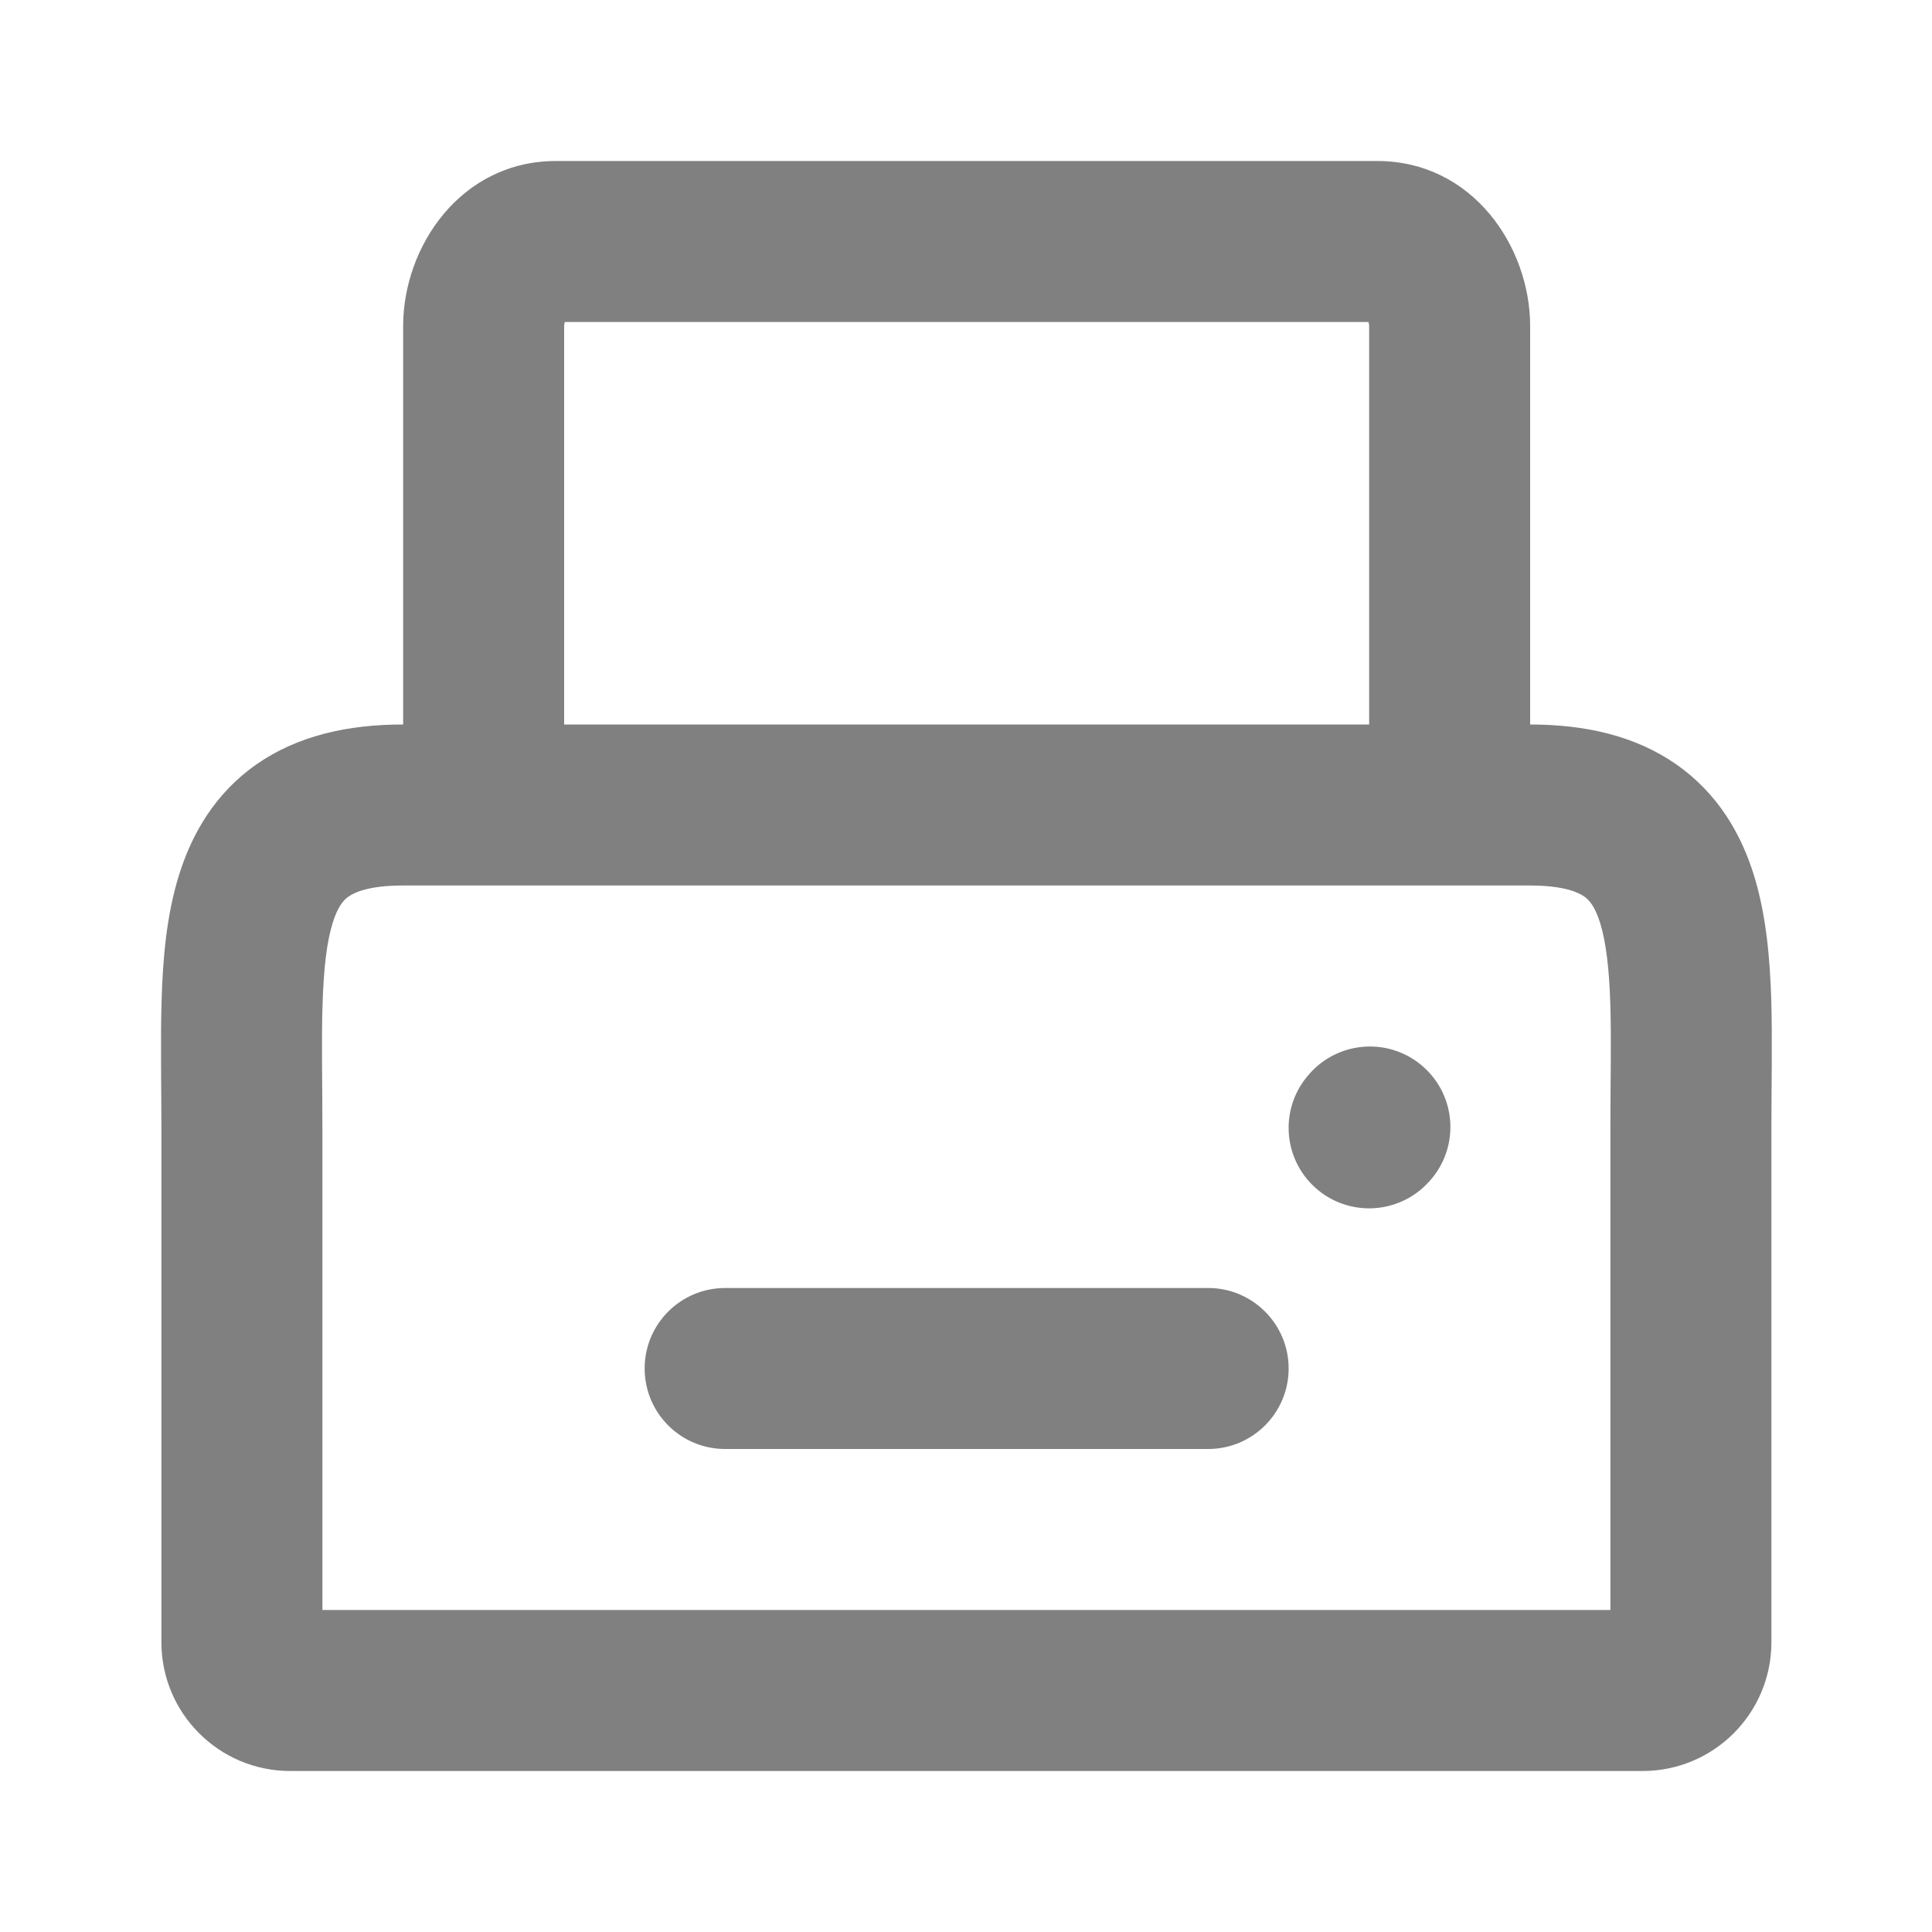
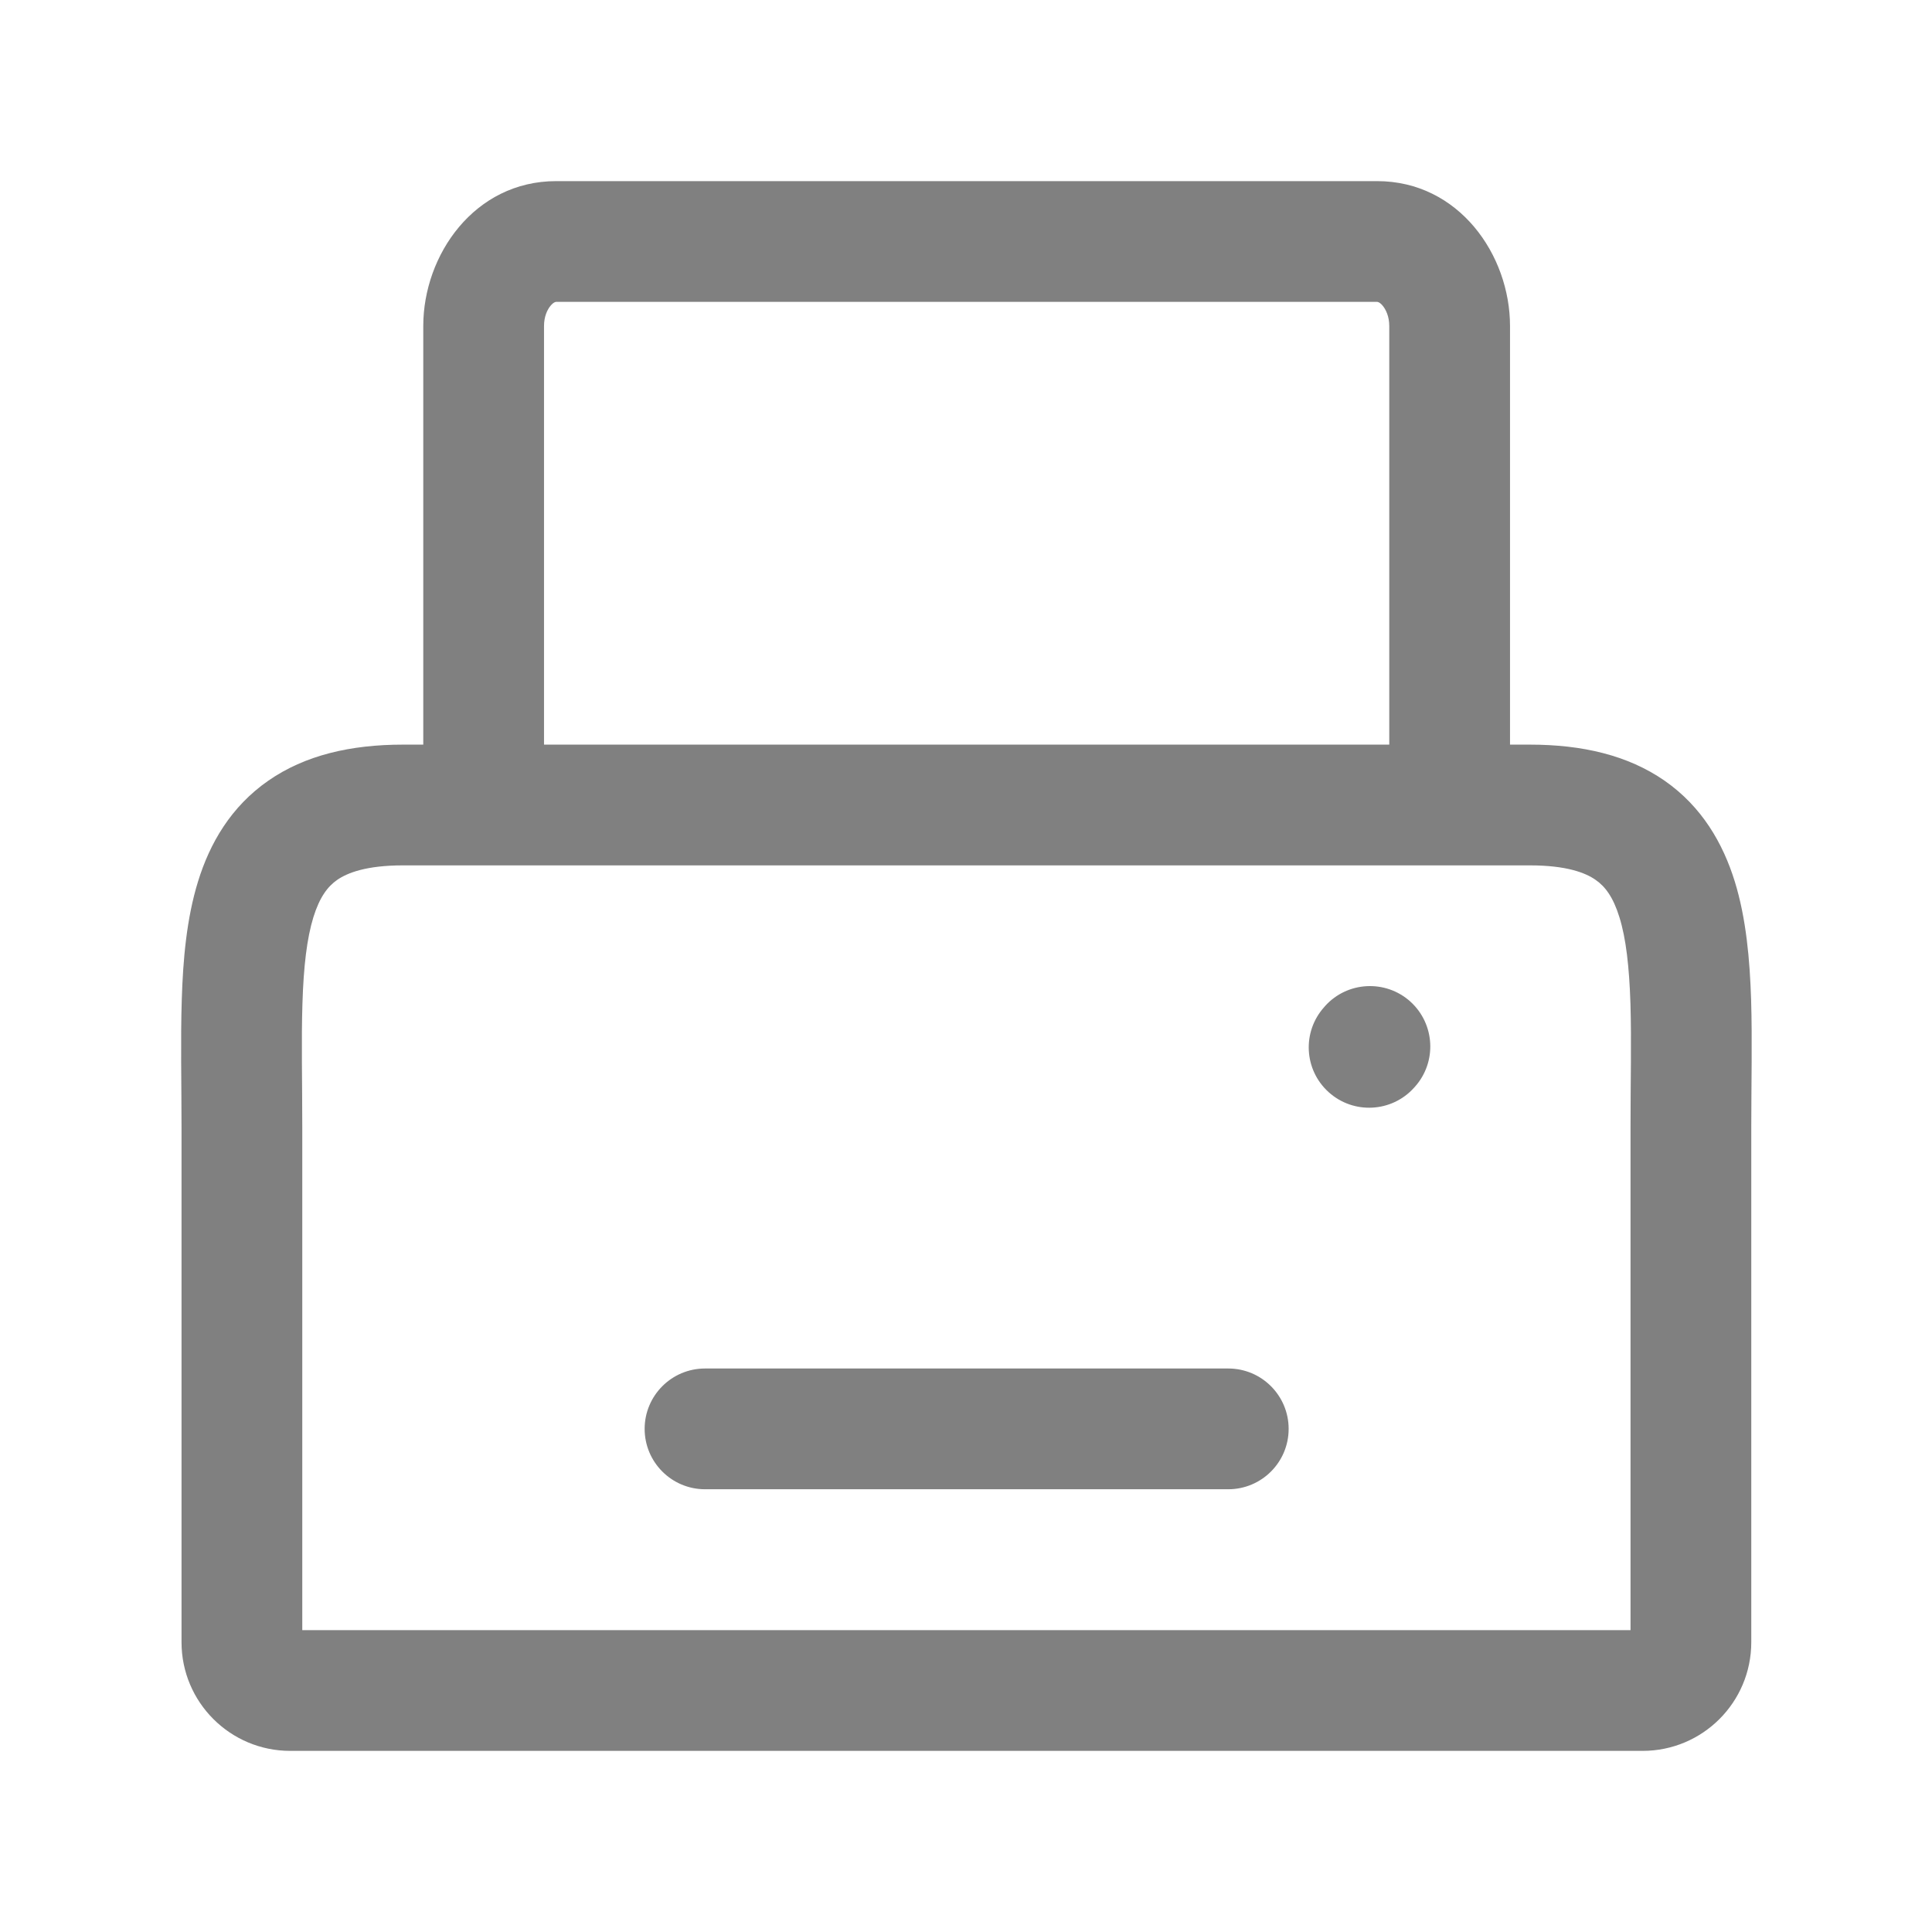
<svg xmlns="http://www.w3.org/2000/svg" preserveAspectRatio="none" overflow="visible" style="display: block;" width="24" height="24" viewBox="0 0 24 24" fill="none">
  <g id="container">
    <g id="vector">
-       <path d="M15.008 16C15.56 16 16.008 16.448 16.008 17C16.008 17.552 15.56 18 15.008 18H9.008C8.455 18 8.008 17.552 8.008 17C8.008 16.448 8.455 16 9.008 16H15.008Z" fill="#808080" />
-       <path d="M16.274 13.331C16.644 12.921 17.276 12.887 17.686 13.257C18.097 13.626 18.13 14.258 17.761 14.669L17.751 14.68C17.381 15.09 16.749 15.123 16.339 14.754C15.928 14.384 15.895 13.752 16.265 13.342L16.274 13.331Z" fill="#808080" />
-       <path fill-rule="evenodd" clip-rule="evenodd" d="M17.107 2C18.296 2 19.008 3.068 19.008 4.05V9C19.687 9 20.309 9.138 20.82 9.493C21.343 9.857 21.631 10.365 21.789 10.876C21.941 11.369 21.987 11.908 22.003 12.412C22.018 12.91 22.005 13.484 22.005 14V20.4C22.005 21.284 21.289 22 20.405 22H3.605C2.722 22 2.005 21.284 2.005 20.4V14C2.005 13.484 1.992 12.91 2.008 12.412C2.023 11.908 2.069 11.369 2.222 10.876C2.38 10.365 2.667 9.857 3.189 9.493C3.701 9.137 4.325 9 5.005 9H5.008V4.05C5.008 3.068 5.72 2 6.908 2H17.107ZM5.005 11C4.581 11 4.402 11.087 4.332 11.136C4.272 11.177 4.198 11.254 4.132 11.467C4.06 11.698 4.021 12.022 4.007 12.475C3.992 12.934 4.005 13.412 4.005 14V20H20.005V14C20.005 13.412 20.018 12.934 20.004 12.475C19.99 12.022 19.949 11.698 19.878 11.467C19.812 11.255 19.738 11.177 19.679 11.136C19.608 11.087 19.429 11 19.005 11H5.005ZM7.008 4.05V9H17.008V4.05C17.008 4.03 17.003 4.014 17 4H7.016C7.012 4.014 7.008 4.03 7.008 4.05Z" fill="#808080" />
+       <path d="M15.258 17C15.672 17 16.008 17.336 16.008 17.75C16.008 18.164 15.672 18.5 15.258 18.5H8.758C8.344 18.5 8.008 18.164 8.008 17.75C8.008 17.336 8.344 17 8.758 17H15.258Z" fill="#808080" />
+       <path d="M16.46 12.498C16.737 12.19 17.212 12.165 17.52 12.442C17.827 12.72 17.852 13.194 17.575 13.502L17.565 13.513C17.288 13.82 16.814 13.845 16.506 13.568C16.198 13.291 16.173 12.818 16.45 12.51L16.46 12.498Z" fill="#808080" />
+       <path fill-rule="evenodd" clip-rule="evenodd" d="M17.107 2.25C18.123 2.25 18.758 3.168 18.758 4.05V9.25H19.005C19.653 9.25 20.221 9.381 20.678 9.698C21.142 10.021 21.403 10.476 21.55 10.95C21.692 11.41 21.737 11.922 21.753 12.42C21.768 12.913 21.755 13.475 21.755 14V20.4C21.755 21.146 21.151 21.75 20.405 21.75H3.605C2.86 21.75 2.255 21.146 2.255 20.4V14C2.255 13.475 2.242 12.913 2.258 12.42C2.273 11.922 2.318 11.41 2.46 10.95C2.606 10.476 2.868 10.021 3.333 9.698C3.789 9.381 4.357 9.25 5.005 9.25H5.258V4.05C5.258 3.168 5.893 2.25 6.908 2.25H17.107ZM5.005 10.75C4.55 10.75 4.315 10.843 4.189 10.93C4.072 11.011 3.971 11.143 3.893 11.394C3.812 11.657 3.771 12.008 3.757 12.467C3.742 12.931 3.755 13.421 3.755 14V20.25H20.255V14C20.255 13.421 20.268 12.931 20.254 12.467C20.239 12.008 20.199 11.657 20.117 11.394C20.04 11.144 19.939 11.011 19.821 10.93C19.696 10.842 19.46 10.75 19.005 10.75H5.005ZM6.908 3.75C6.908 3.75 6.881 3.749 6.841 3.796C6.799 3.845 6.758 3.932 6.758 4.05V9.25H17.258V4.05C17.258 3.932 17.216 3.845 17.175 3.796C17.136 3.75 17.11 3.75 17.107 3.75H6.908Z" fill="#808080" />
    </g>
  </g>
</svg>
